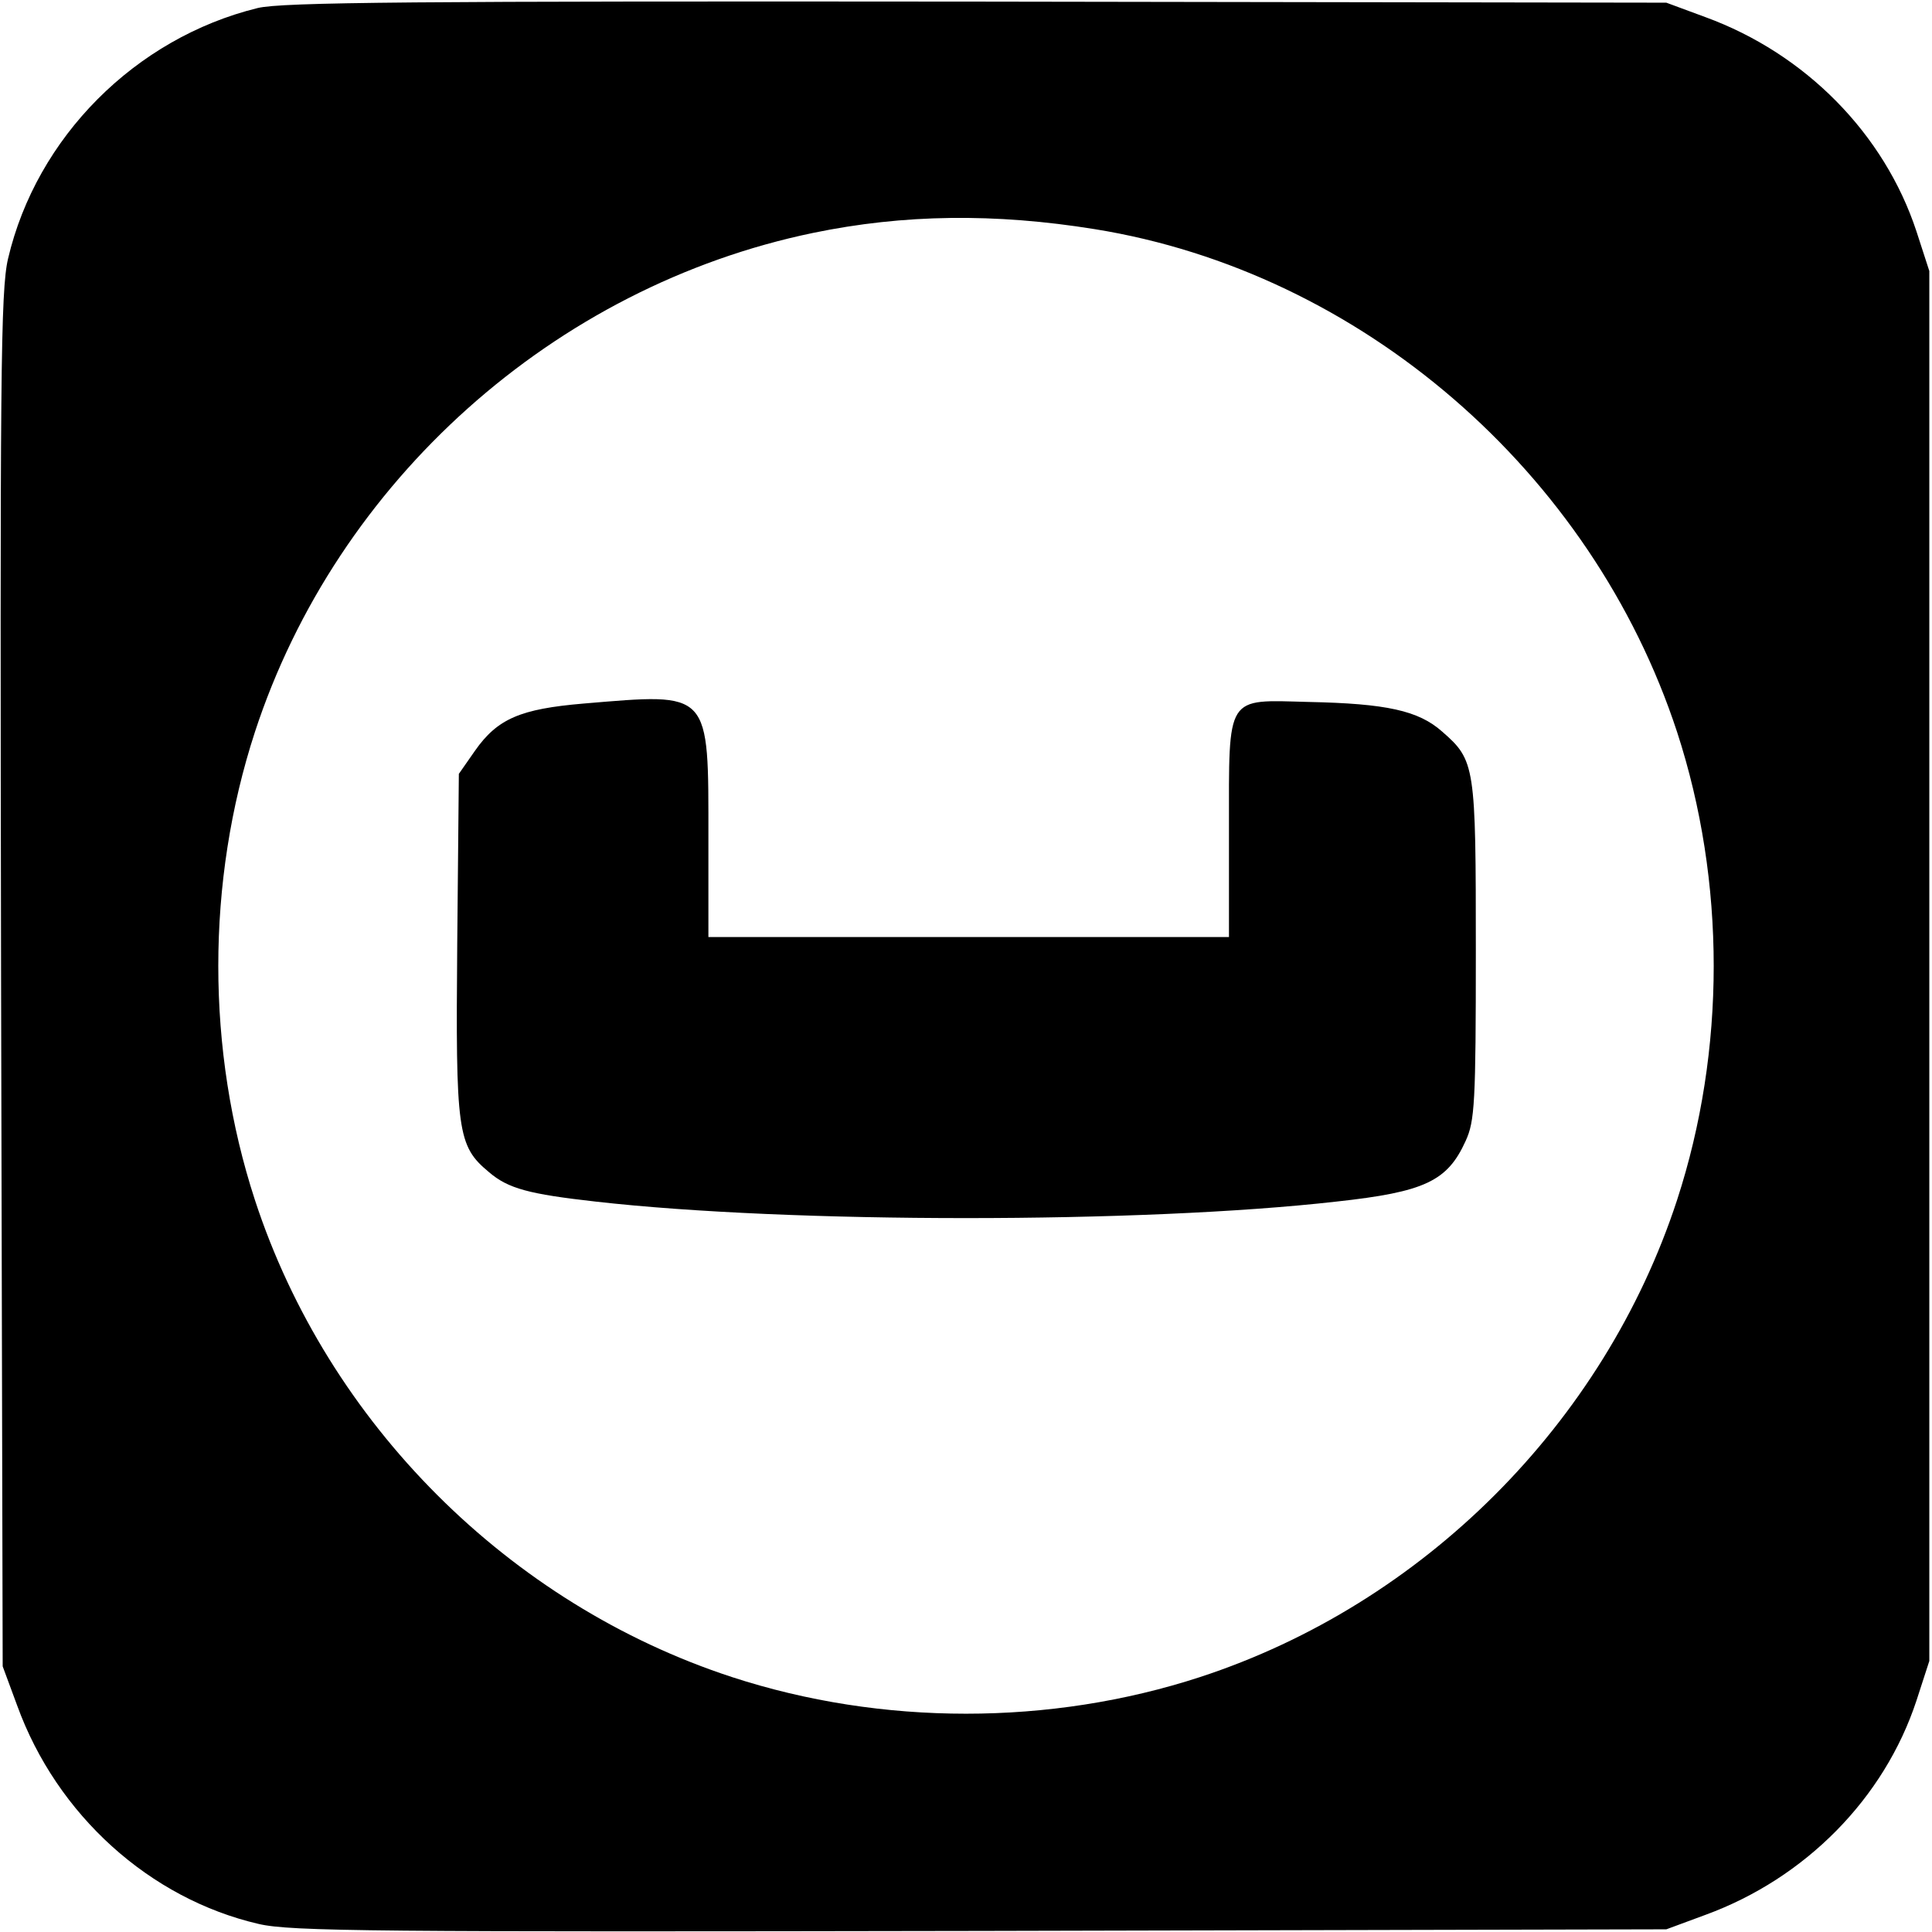
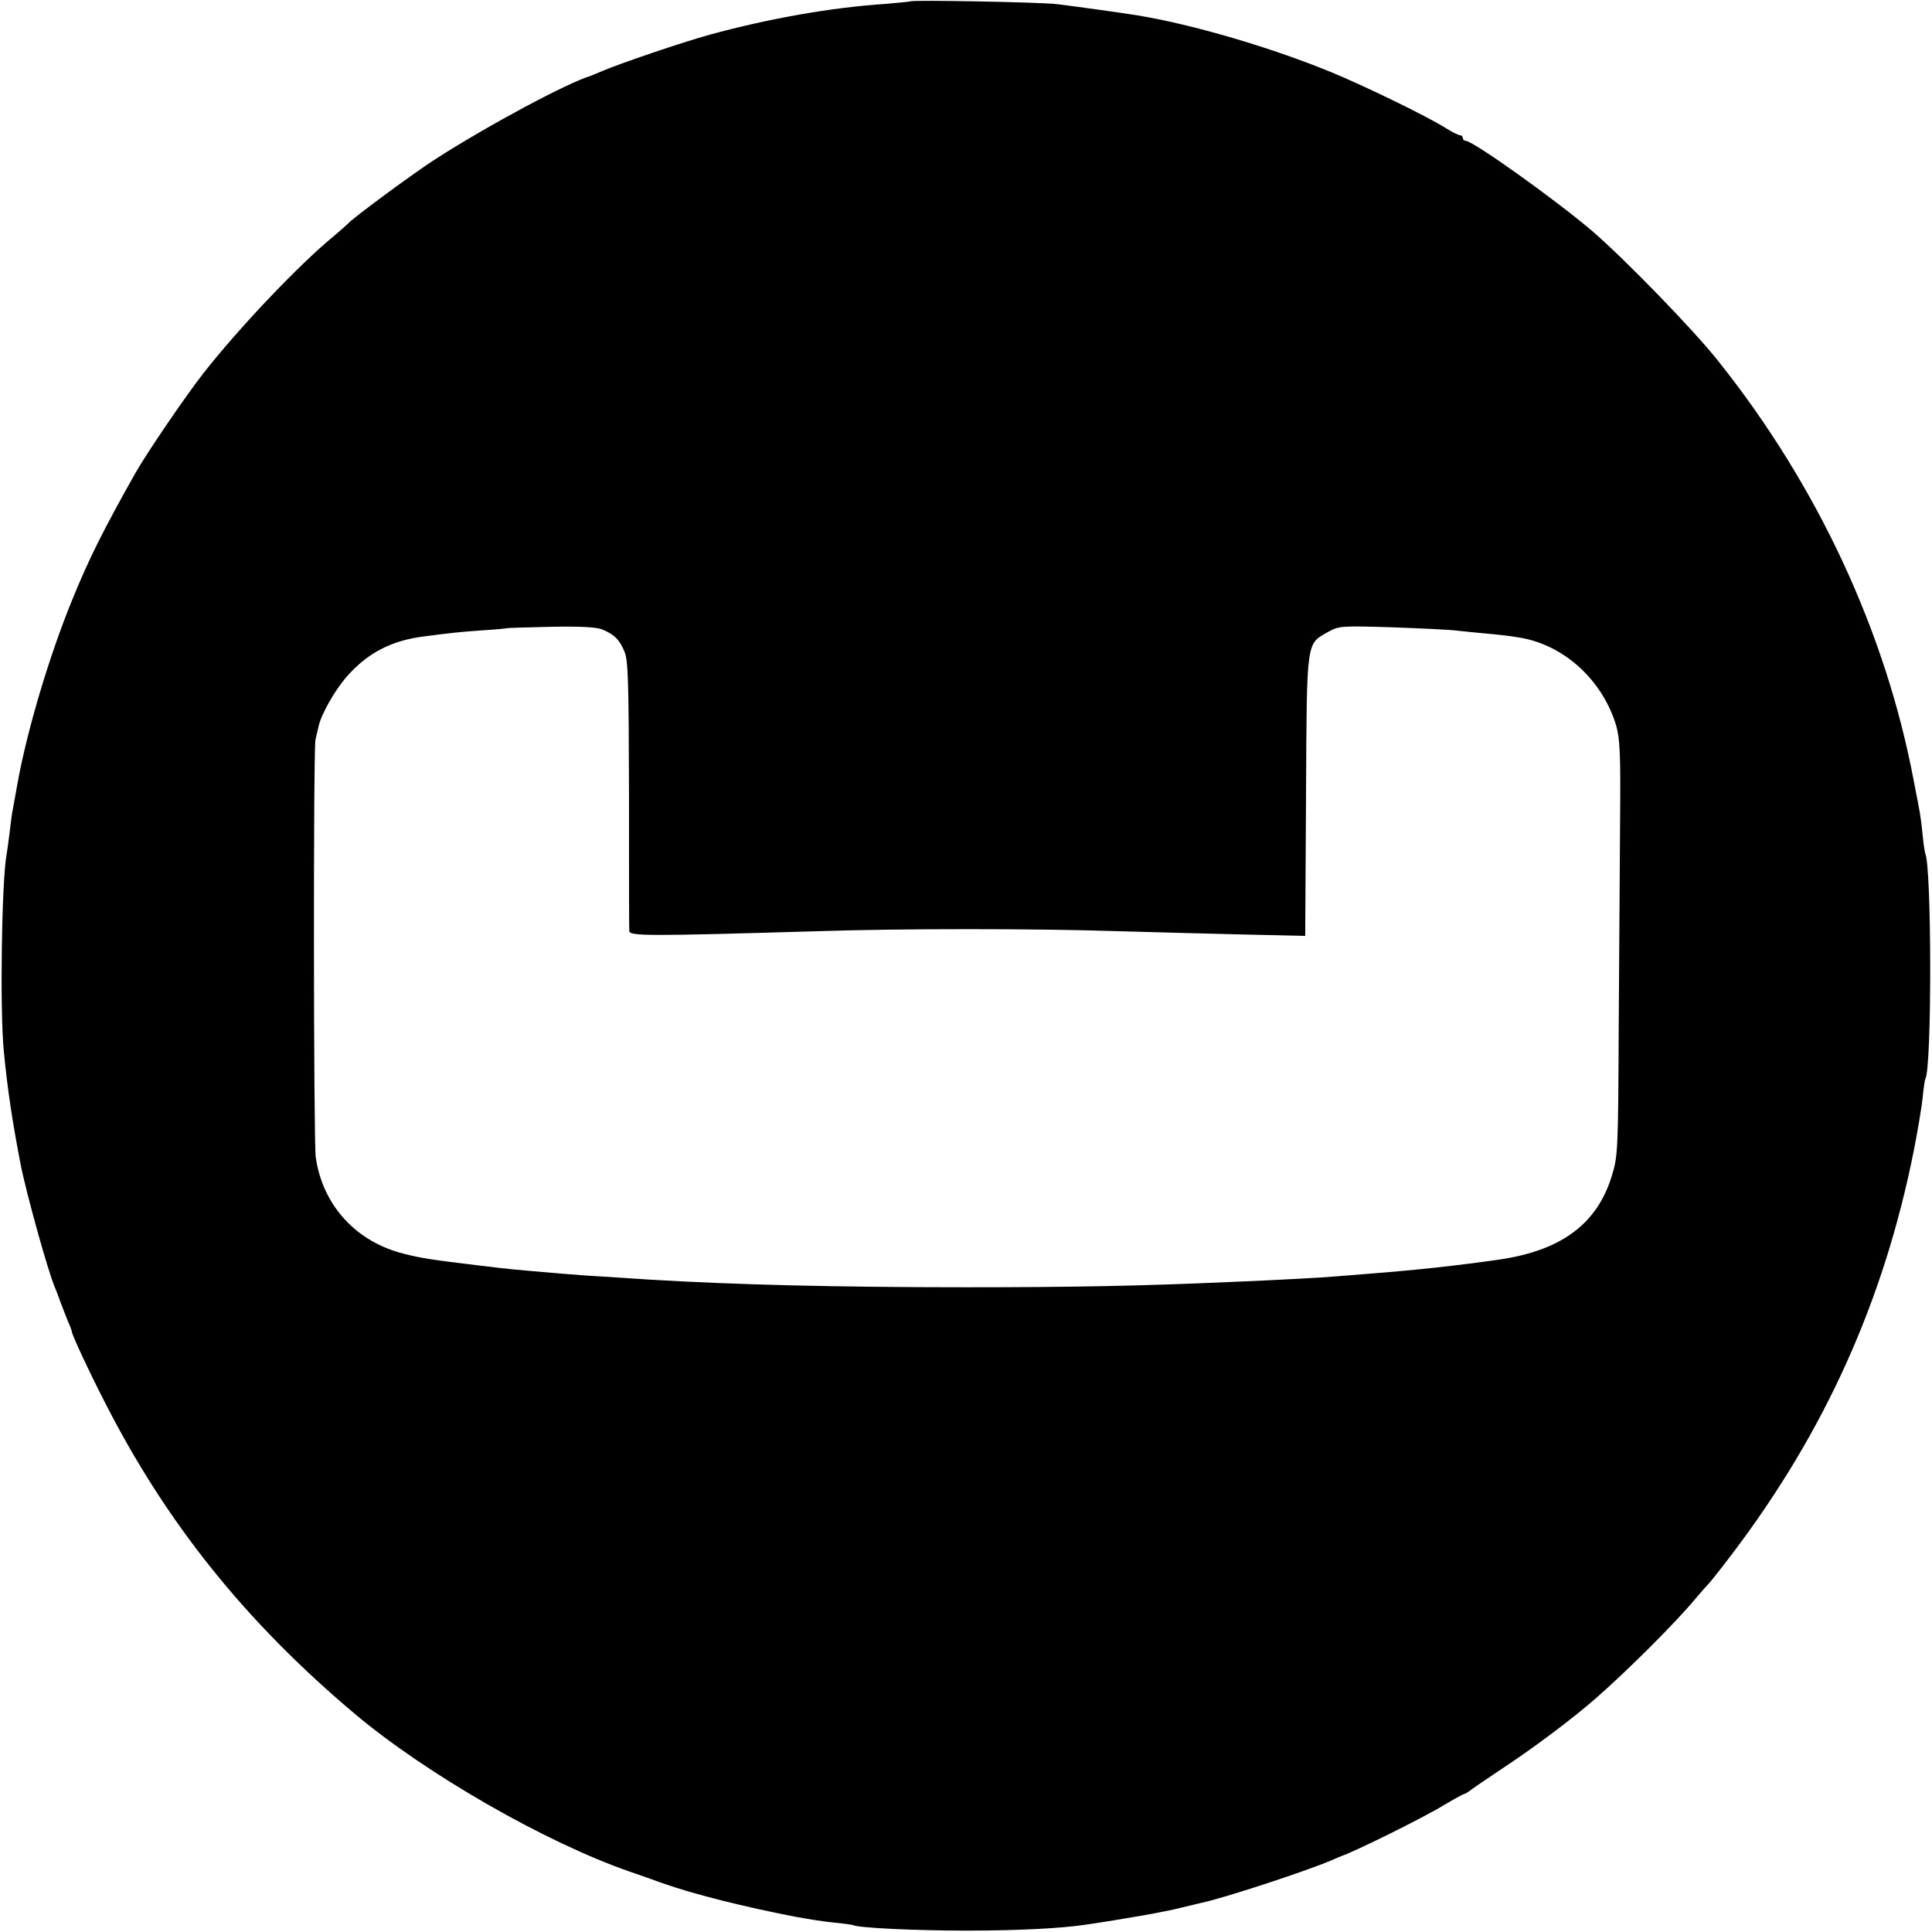
- <svg xmlns="http://www.w3.org/2000/svg" version="1.0" width="360pt" height="360pt" viewBox="0 0 360 360" preserveAspectRatio="xMidYMid meet">
-   <g transform="translate(0,360) scale(0.1,-0.1)" fill="#000000" stroke="none">
-     <path d="M480 3585 c-228 -56 -412 -241 -465 -467 -14 -60 -15 -217 -13 -1345 l3 -1278 27 -73 c74 -204 247 -360 450 -407 60 -14 217 -15 1345 -13 l1278 3 73 27 c186 68 333 217 393 399 l24 74 0 1295 0 1295 -24 74 c-60 182 -207 331 -393 399 l-73 27 -1285 2 c-1050 1 -1295 -1 -1340 -12z m1560 -412 c496 -80 926 -452 1085 -937 91 -279 91 -593 0 -872 -136 -416 -473 -753 -889 -889 -279 -91 -593 -91 -872 0 -416 136 -753 473 -889 889 -91 279 -91 593 0 872 153 468 558 830 1040 930 169 35 339 37 525 7z" />
-     <path d="M1087 2289 c-117 -10 -160 -28 -202 -88 l-30 -43 -3 -316 c-3 -351 0 -377 59 -426 36 -31 75 -41 199 -55 361 -41 1019 -41 1380 0 165 18 207 38 241 113 17 37 19 71 19 354 0 346 -1 355 -63 409 -44 39 -104 52 -248 55 -156 4 -149 16 -149 -237 l0 -201 -485 0 -485 0 0 182 c0 279 6 273 -233 253z" />
-   </g>
+ <svg xmlns="http://www.w3.org/2000/svg" version="1" width="933.333" height="933.333" viewBox="0 0 700 700">
+   <path d="M329.8.5c-.2.1-4.1.5-8.8.9-19.8 1.3-42.3 5.3-63.6 11.1-9.9 2.7-32.5 10.4-39.1 13.2-2.1.9-4 1.7-4.3 1.8-8.2 2.4-37 17.8-56 30-7.3 4.6-31 22.1-32 23.6-.3.3-2.5 2.3-5 4.4-12.6 10.3-34.5 33.4-47.2 49.6C67 143.8 53 164.4 49 171.5c-11.5 20.4-16.8 31-22.7 45.5C18 237.2 10 263.9 6.4 283.5c-.9 4.9-1.7 9.7-1.9 10.5-.2.9-.6 4.3-1 7.5-.4 3.3-.9 6.9-1.1 8-1.8 9.6-2.5 57-1 71.5 1.3 13.8 3.2 26 6.1 41 2 10.2 9.9 38.7 12.4 44.5.5 1.1 1.4 3.6 2.1 5.5.7 1.9 1.9 4.9 2.6 6.7.8 1.7 1.4 3.4 1.4 3.7 0 1 5.9 13.8 11.7 25.1 22.3 44 51.2 80.1 90.9 113.5 25.9 21.8 69.2 46.6 99.5 57.1 3.5 1.2 8.9 3.1 11.9 4.2 11.6 4.1 29.7 8.6 48.3 12.2 4.3.8 10.6 1.8 14 2.1 3.4.3 6.5.8 6.8.9 1.5 1 22.7 2 40.9 2 18.8 0 34.1-.8 43-2.1 14.4-2.1 29.5-4.8 34.5-6.1 3.3-.8 6.7-1.6 7.5-1.8 7.9-1.6 37.8-11.4 47.5-15.5 1.7-.8 3.2-1.4 3.5-1.5 5.2-1.8 29.3-13.7 37.2-18.5 3.7-2.2 7-4 7.3-4 .3 0 1.1-.5 1.8-1 .7-.6 6.4-4.5 12.7-8.7 10.8-7.1 25-17.8 33-24.8 11.9-10.4 29.4-27.9 36.5-36.5 2.1-2.5 4.1-4.7 4.4-5 .4-.3 4.3-5.2 8.7-11 33.6-44.3 55-91.8 65.8-146.1 1.4-7 2.8-15.5 3.2-19 .3-3.5.8-6.7 1-7 2.4-4.1 2.3-77.9-.1-81.8-.1-.4-.6-3.3-.9-6.6-.3-3.3-.8-6.9-1-8-.2-1.1-1.1-6.1-2.1-11-10.1-54.2-34.9-107.6-71.2-153-8.9-11.2-33.6-36.6-45.3-46.7C563.9 72.6 533.7 51 531 51c-.5 0-1-.5-1-1 0-.6-.5-1-1-1-.6 0-2.9-1.2-5.2-2.6-6.6-4.2-29-15.1-41.6-20.3-21.7-8.9-49.9-17.2-69.9-20.5-4.7-.8-23.5-3.4-29.3-4.1-5.5-.7-52.6-1.6-53.2-1zM218.3 228.1c4.3 1.8 6.2 3.7 8 8.1 1.3 3.1 1.5 11 1.6 51.5 0 26.3 0 48.6.1 49.6 0 1.9 6.8 1.9 68 .1 30.5-1 79.2-1 109.5 0 13.2.4 33.8.9 45.7 1.2l21.7.5.3-50.8c.3-57.2 0-54.8 8.1-59.4 3.9-2.1 4.5-2.2 23.6-1.6 10.8.4 21.2.9 23.1 1.2 1.9.2 6.4.7 10 1 3.6.3 9.2.9 12.5 1.5 16.2 2.6 30.2 15.5 35.1 32 1.3 4.6 1.6 10.1 1.4 33-.1 15.1-.3 48.9-.5 75-.2 45.4-.3 47.8-2.4 54.7-5.3 17.7-18.3 27.4-41.1 30.7-15.6 2.2-29.1 3.7-47 5.1-4.1.3-9.7.8-12.5 1-4.5.4-21 1.3-38 2-31.7 1.4-55.9 1.9-95.5 1.9-46.1 0-83.8-.9-115.1-2.8-5.2-.4-12.8-.8-16.9-1.1-4.1-.2-10.4-.7-14-1-18.8-1.6-18.2-1.5-30.5-3-16.6-2-20.8-2.6-27-4.2-17.5-4.3-29.6-17.6-32.1-35-.8-5.7-.9-147.7-.1-151.3.3-1.4.8-3.5 1.1-4.7.9-4.4 5.9-13.2 10.2-18.1 7.5-8.6 16.2-13.1 27.9-14.6 10.1-1.3 12.6-1.6 21-2.2 5-.3 9.1-.7 9.2-.8.1-.1 7.2-.3 15.8-.5 11.2-.2 16.6.1 18.8 1z" />
</svg>
